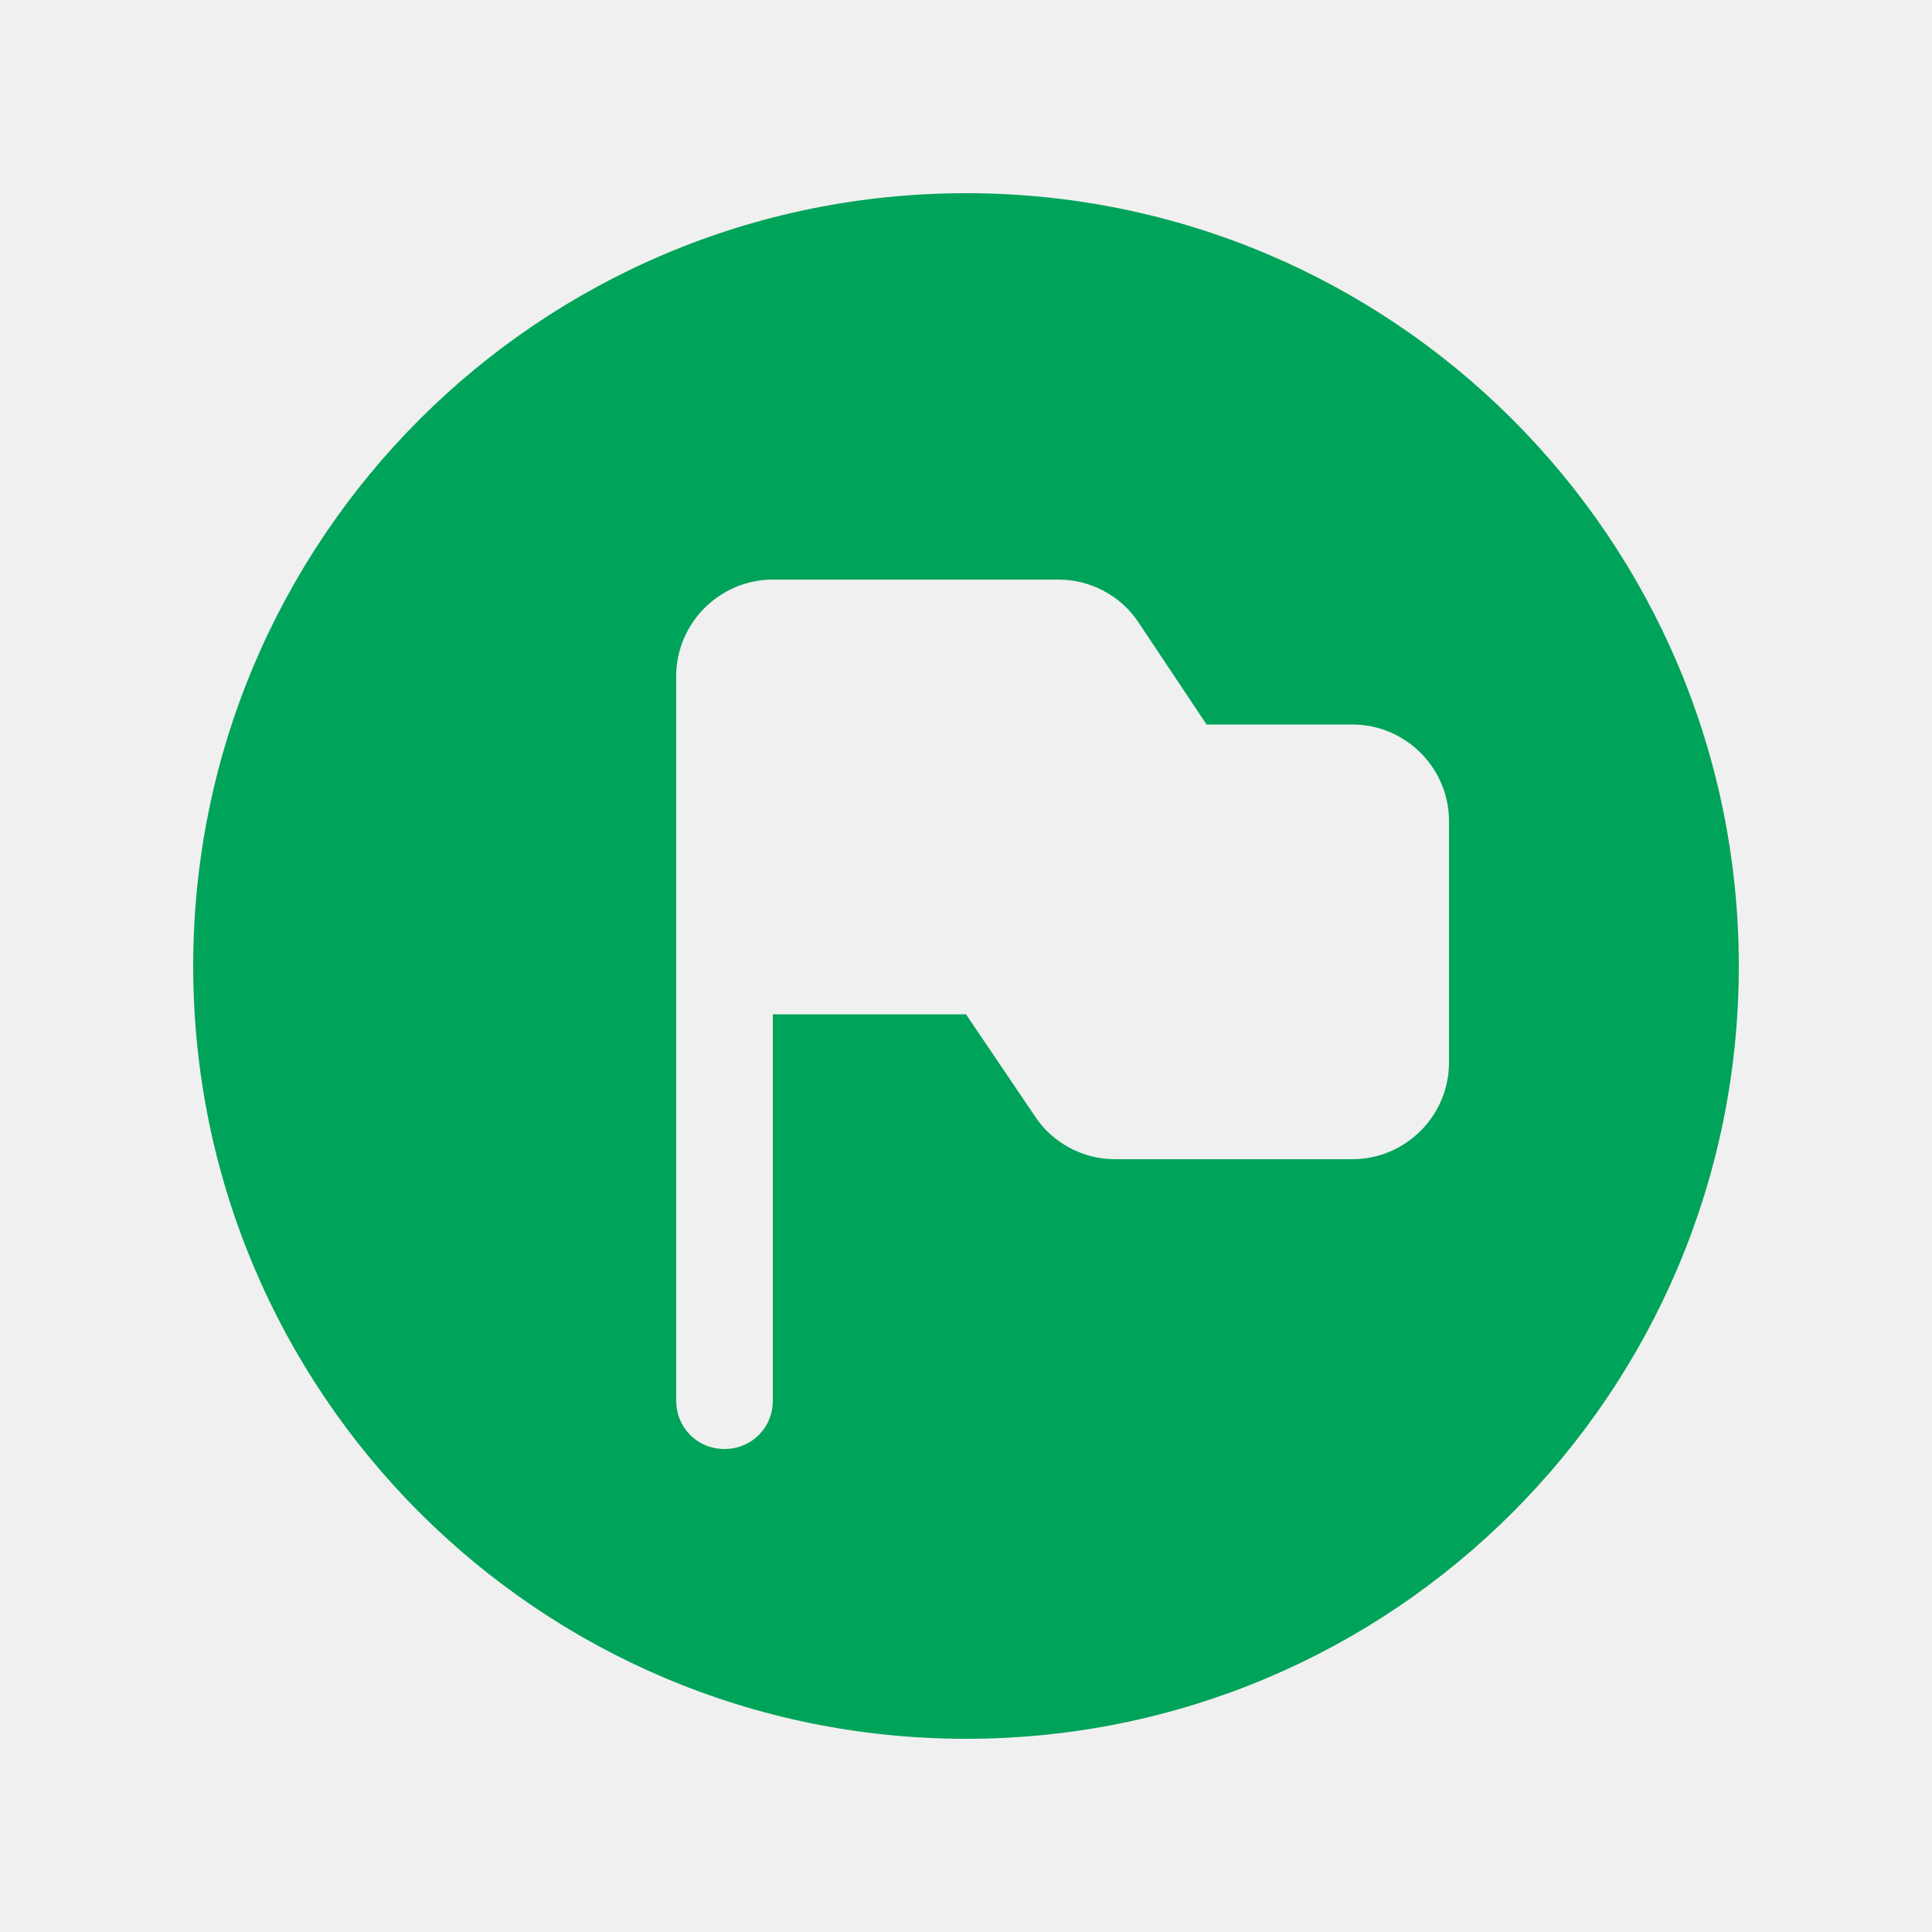
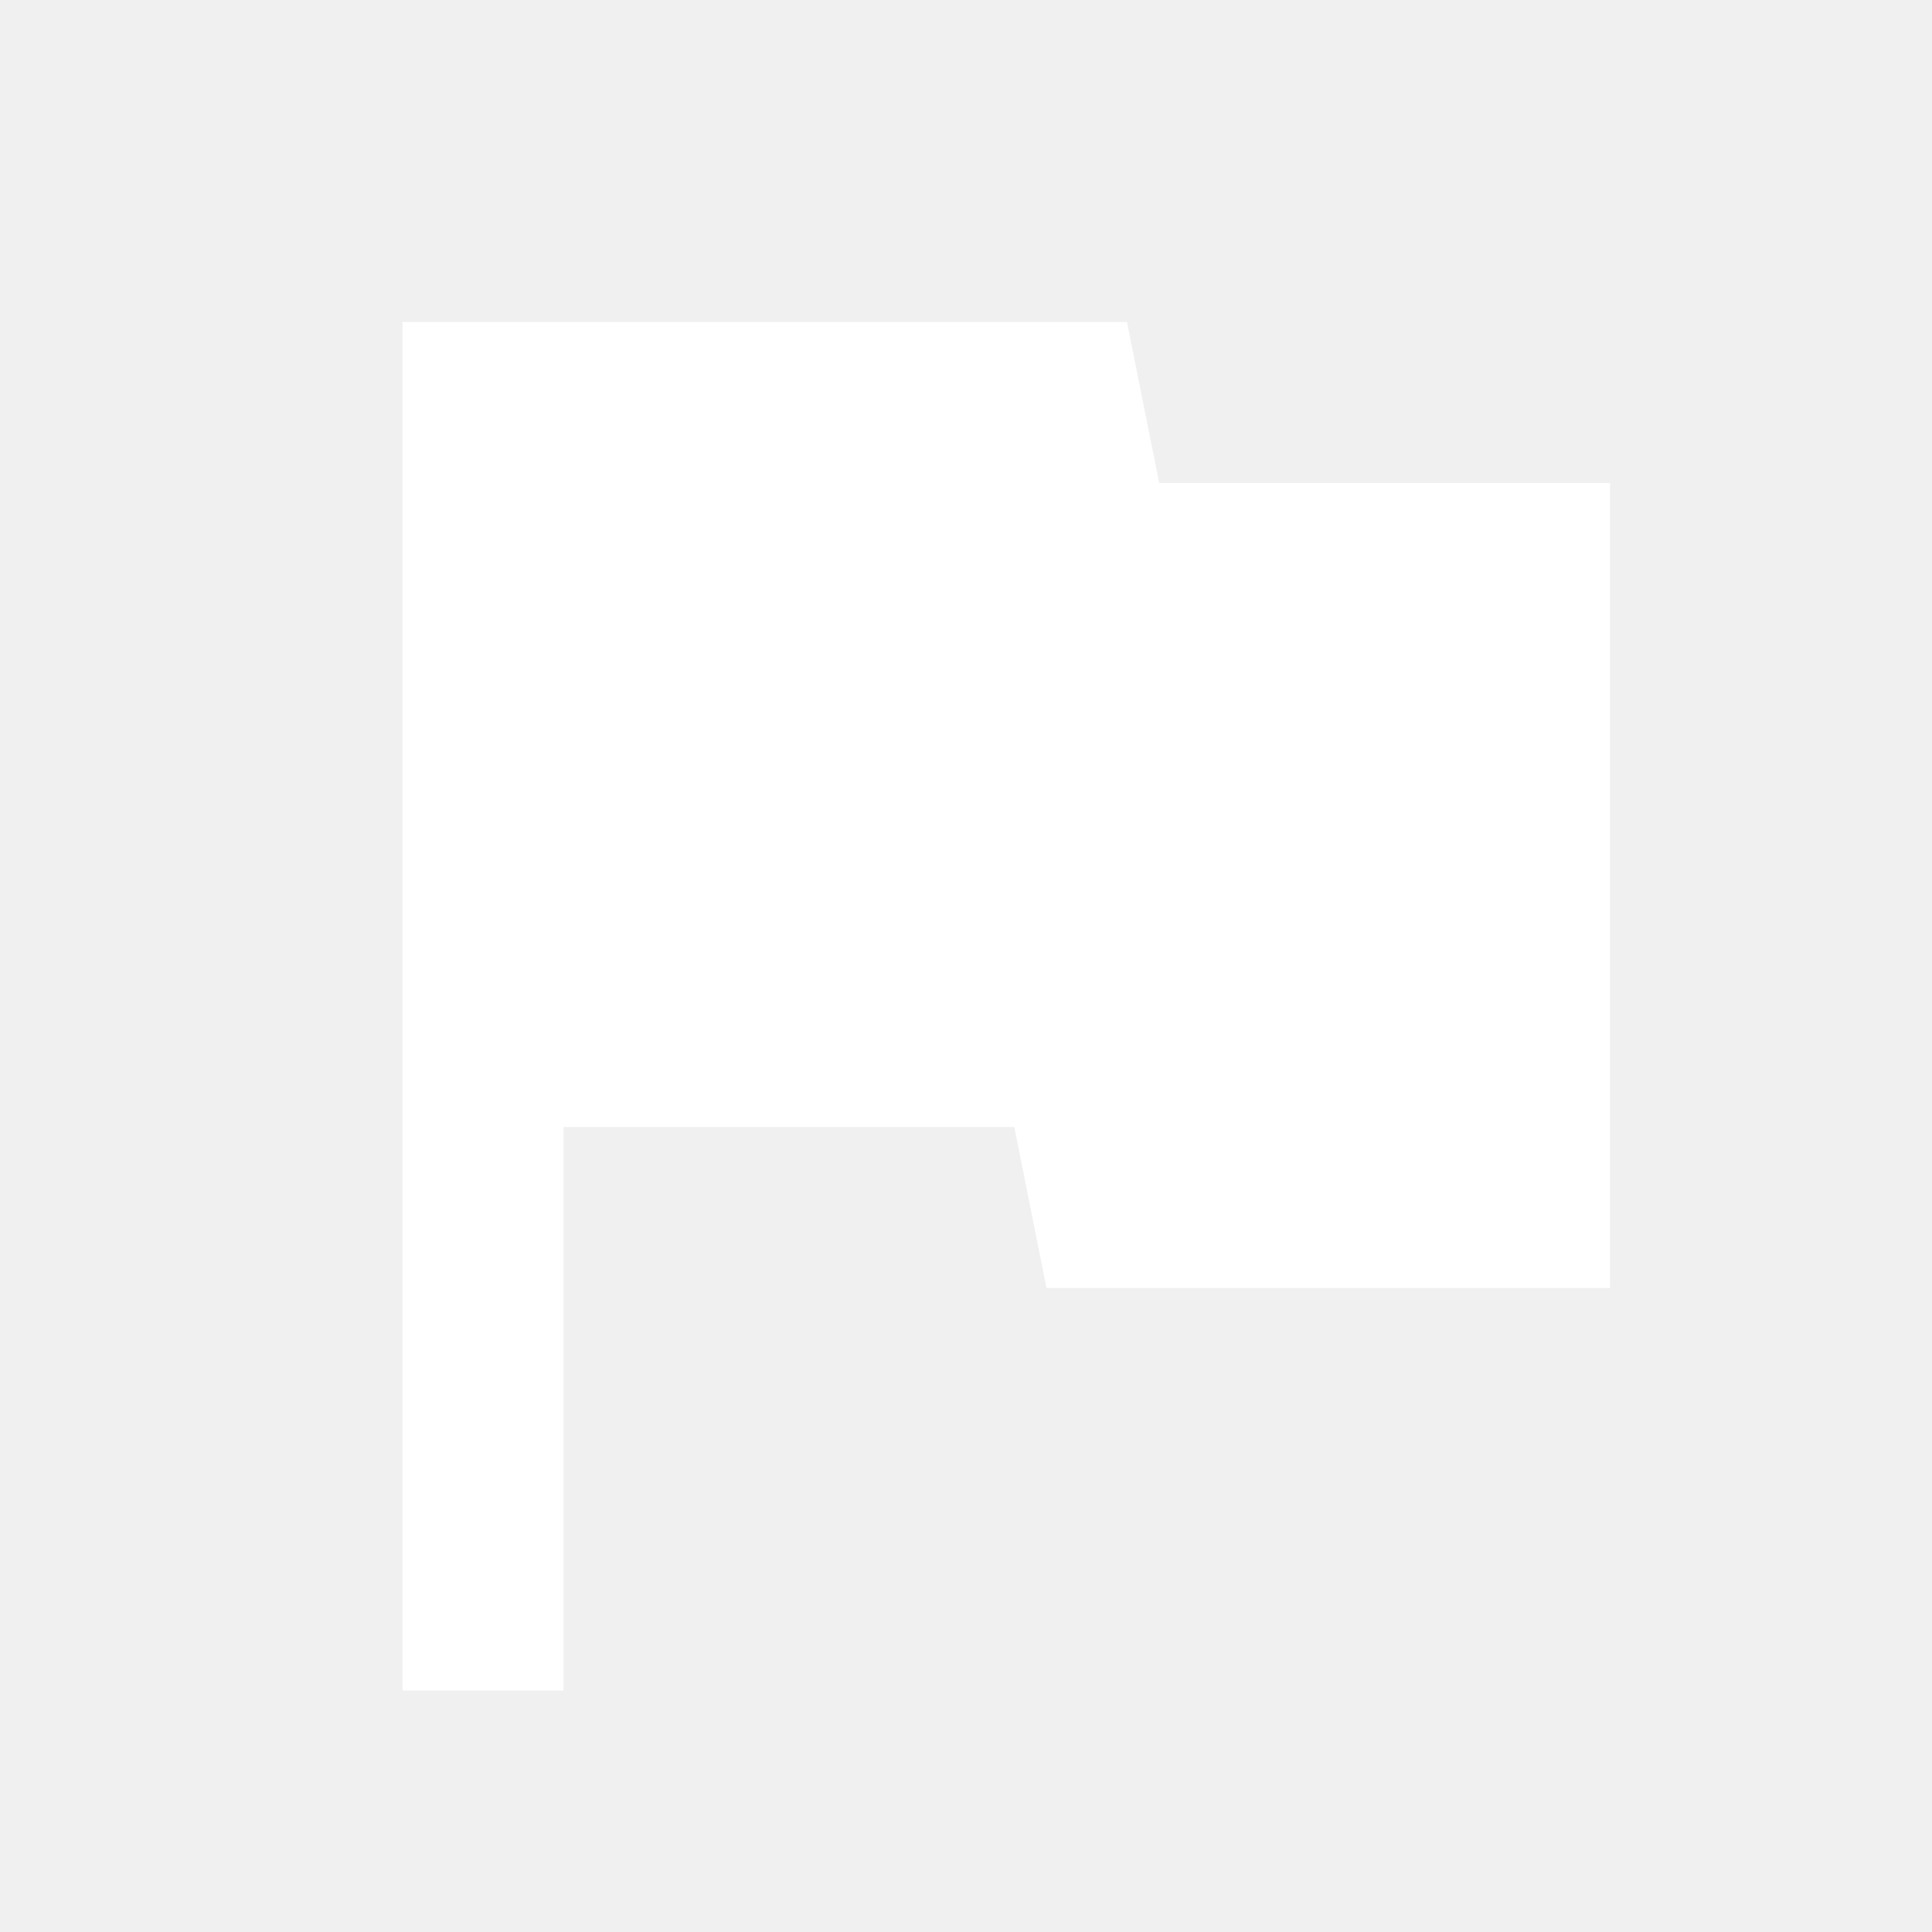
- <svg xmlns="http://www.w3.org/2000/svg" enable-background="new 0 0 20 20" height="18px" viewBox="0 0 20 20" width="18px" fill="#00a35a">
-   <g>
-     <rect fill="none" height="20" width="20" />
-   </g>
-   <g>
-     <g>
-       <path d="M10,2c-4.42,0-8,3.58-8,8s3.58,8,8,8s8-3.58,8-8S14.42,2,10,2z M14,12h-2.46c-0.33,0-0.65-0.17-0.83-0.45L10,10.5H8v4 C8,14.78,7.78,15,7.5,15h0C7.22,15,7,14.78,7,14.5V7c0-0.55,0.45-1,1-1h2.96c0.33,0,0.65,0.17,0.83,0.45l0.7,1.05H14 c0.55,0,1,0.45,1,1V11C15,11.55,14.55,12,14,12z" />
-     </g>
-   </g>
+ <svg xmlns="http://www.w3.org/2000/svg" height="18px" viewBox="0 0 24 24" width="18px" fill="#FFFFFF">
+   <path d="M0 0h24v24H0z" fill="none" />
+   <path d="M14.4 6L14 4H5v17h2v-7h5.6l.4 2h7V6z" />
</svg>
